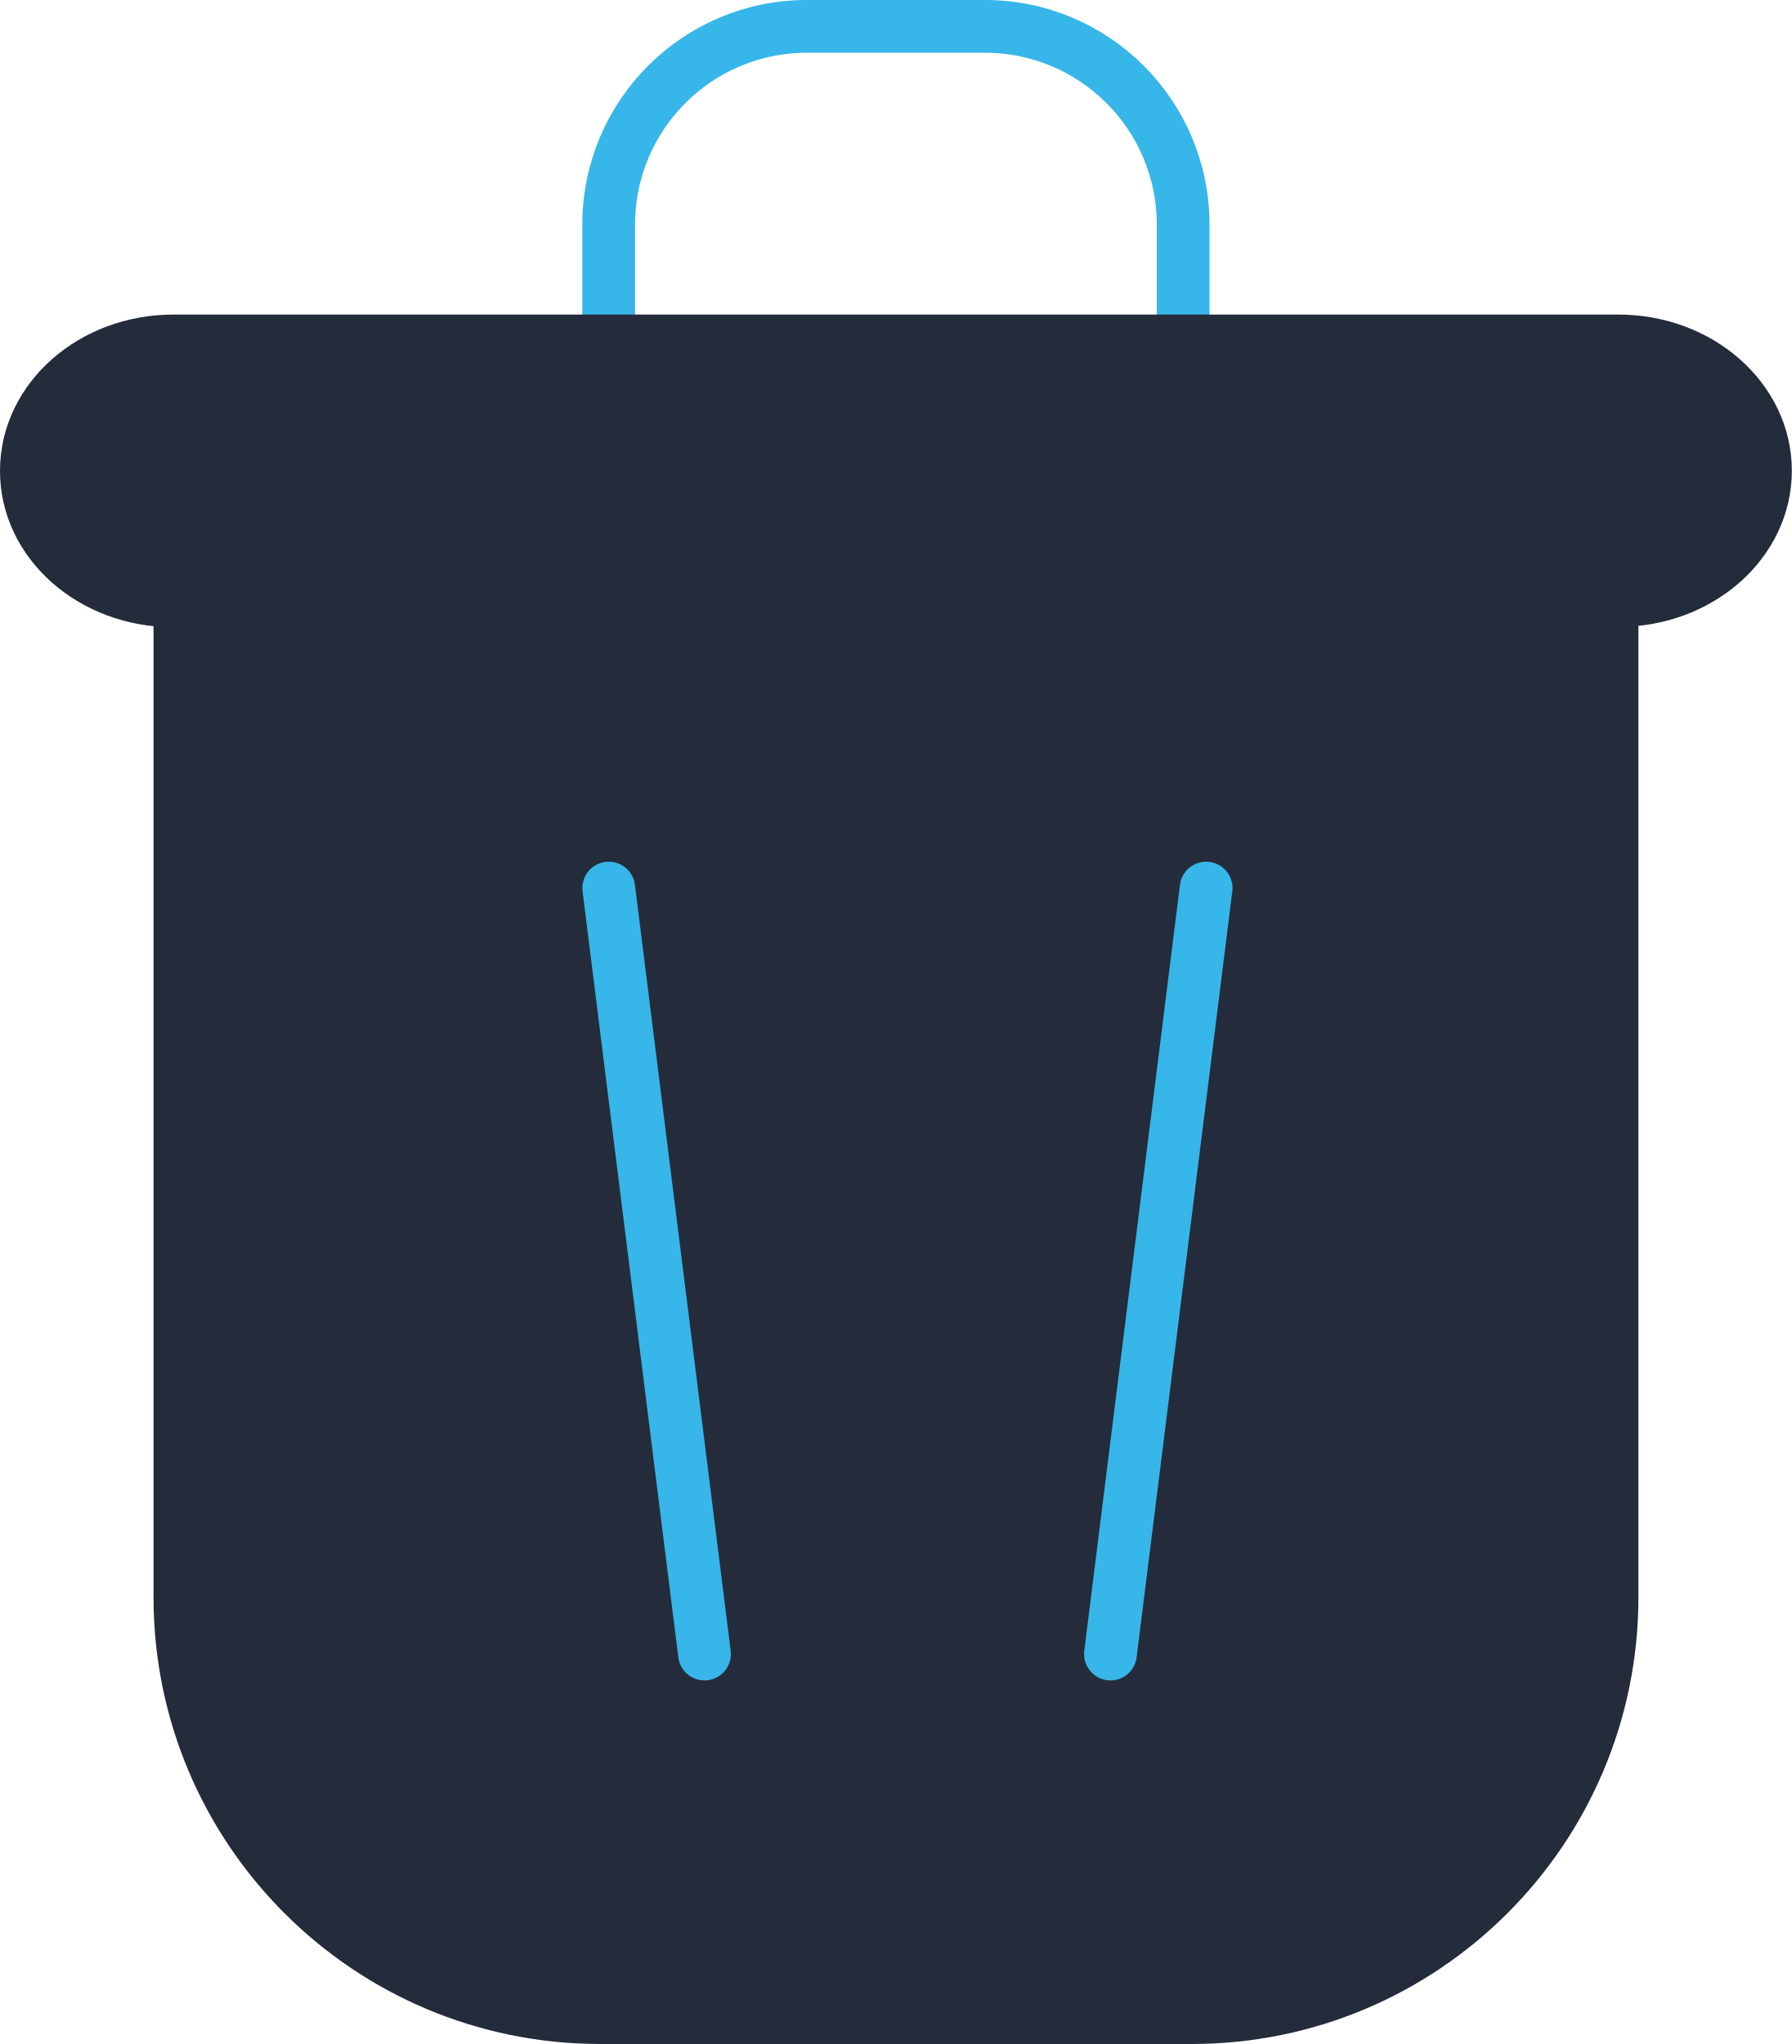
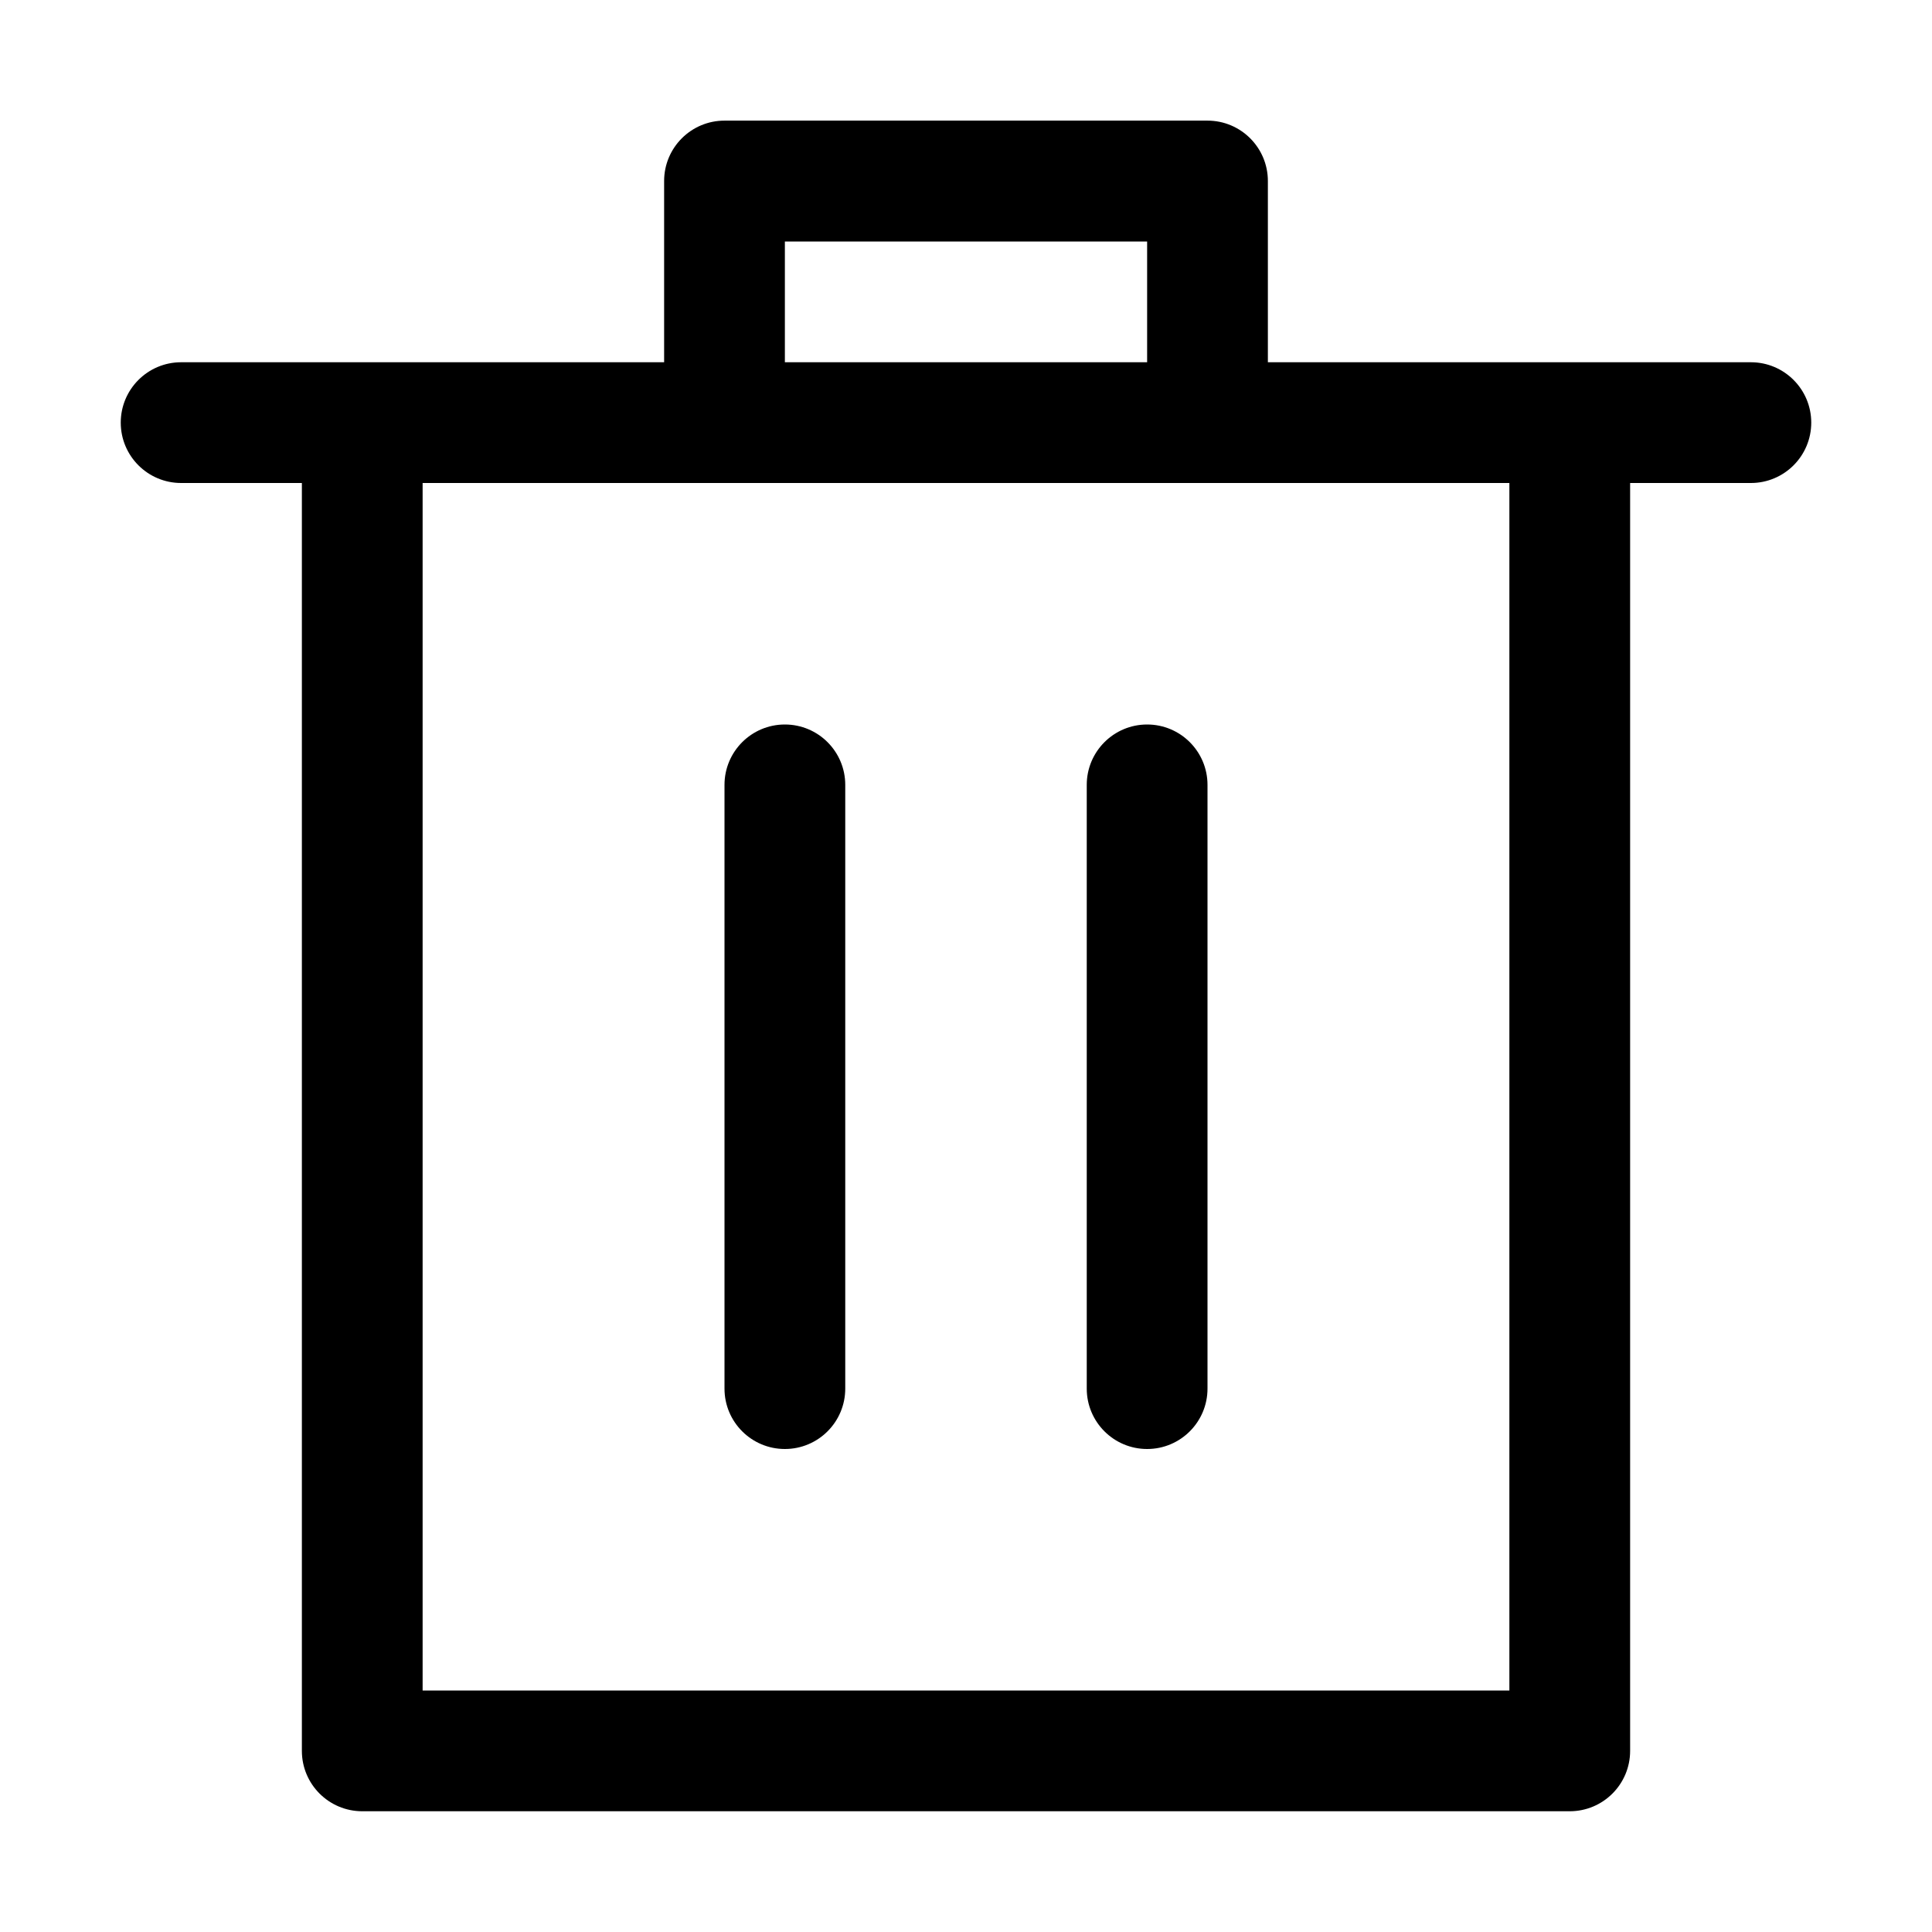
- <svg xmlns="http://www.w3.org/2000/svg" x="0px" y="0px" viewBox="15.017 12.629 33.965 38.741" enable-background="new 0 0 64 64">
-   <g>
-     <path fill="none" stroke="#37B6E9FF" stroke-width="1" stroke-linecap="round" stroke-linejoin="round" stroke-miterlimit="10" d="   M37.444,19.092v-2.207c0-2.074-1.682-3.756-3.756-3.756h-3.377c-2.074,0-3.756,1.682-3.756,3.756v2.207" />
-   </g>
-   <g>
-     <path fill="#242C3BFF" stroke="#242C3BFF" stroke-width="1" stroke-linecap="round" stroke-linejoin="round" stroke-miterlimit="10" d="   M48.482,21.551L48.482,21.551c0,1.358-1.247,2.459-2.787,2.46l-27.39,0.006c-1.54,0-2.788-1.101-2.788-2.46v-0.006   c0-1.358,1.248-2.46,2.787-2.46h27.39C47.235,19.092,48.482,20.193,48.482,21.551z" />
-     <path fill="#242C3BFF" stroke="#242C3BFF" stroke-width="1" stroke-linecap="round" stroke-linejoin="round" stroke-miterlimit="10" d="   M18.427,42.902V24.017h27.147v18.884c0,4.401-3.568,7.969-7.969,7.969H26.396C21.995,50.871,18.427,47.303,18.427,42.902z" />
-   </g>
-   <g>
-     <g>
- 	</g>
-     <line fill="none" stroke="#37B6E9FF" stroke-width="1" stroke-linecap="round" stroke-linejoin="round" stroke-miterlimit="10" x1="26.556" y1="29.461" x2="28.371" y2="43.979" />
-     <line fill="none" stroke="#37B6E9FF" stroke-width="1" stroke-linecap="round" stroke-linejoin="round" stroke-miterlimit="10" x1="37.88" y1="29.461" x2="36.066" y2="43.979" />
-   </g>
+ <svg xmlns="http://www.w3.org/2000/svg" width="800px" height="800px" viewBox="0 0 1024 1024">
+   <path fill="#000000" d="M160 256H96a32 32 0 0 1 0-64h256V95.936a32 32 0 0 1 32-32h256a32 32 0 0 1 32 32V192h256a32 32 0 1 1 0 64h-64v672a32 32 0 0 1-32 32H192a32 32 0 0 1-32-32V256zm448-64v-64H416v64h192zM224 896h576V256H224v640zm192-128a32 32 0 0 1-32-32V416a32 32 0 0 1 64 0v320a32 32 0 0 1-32 32zm192 0a32 32 0 0 1-32-32V416a32 32 0 0 1 64 0v320a32 32 0 0 1-32 32z" />
</svg>
